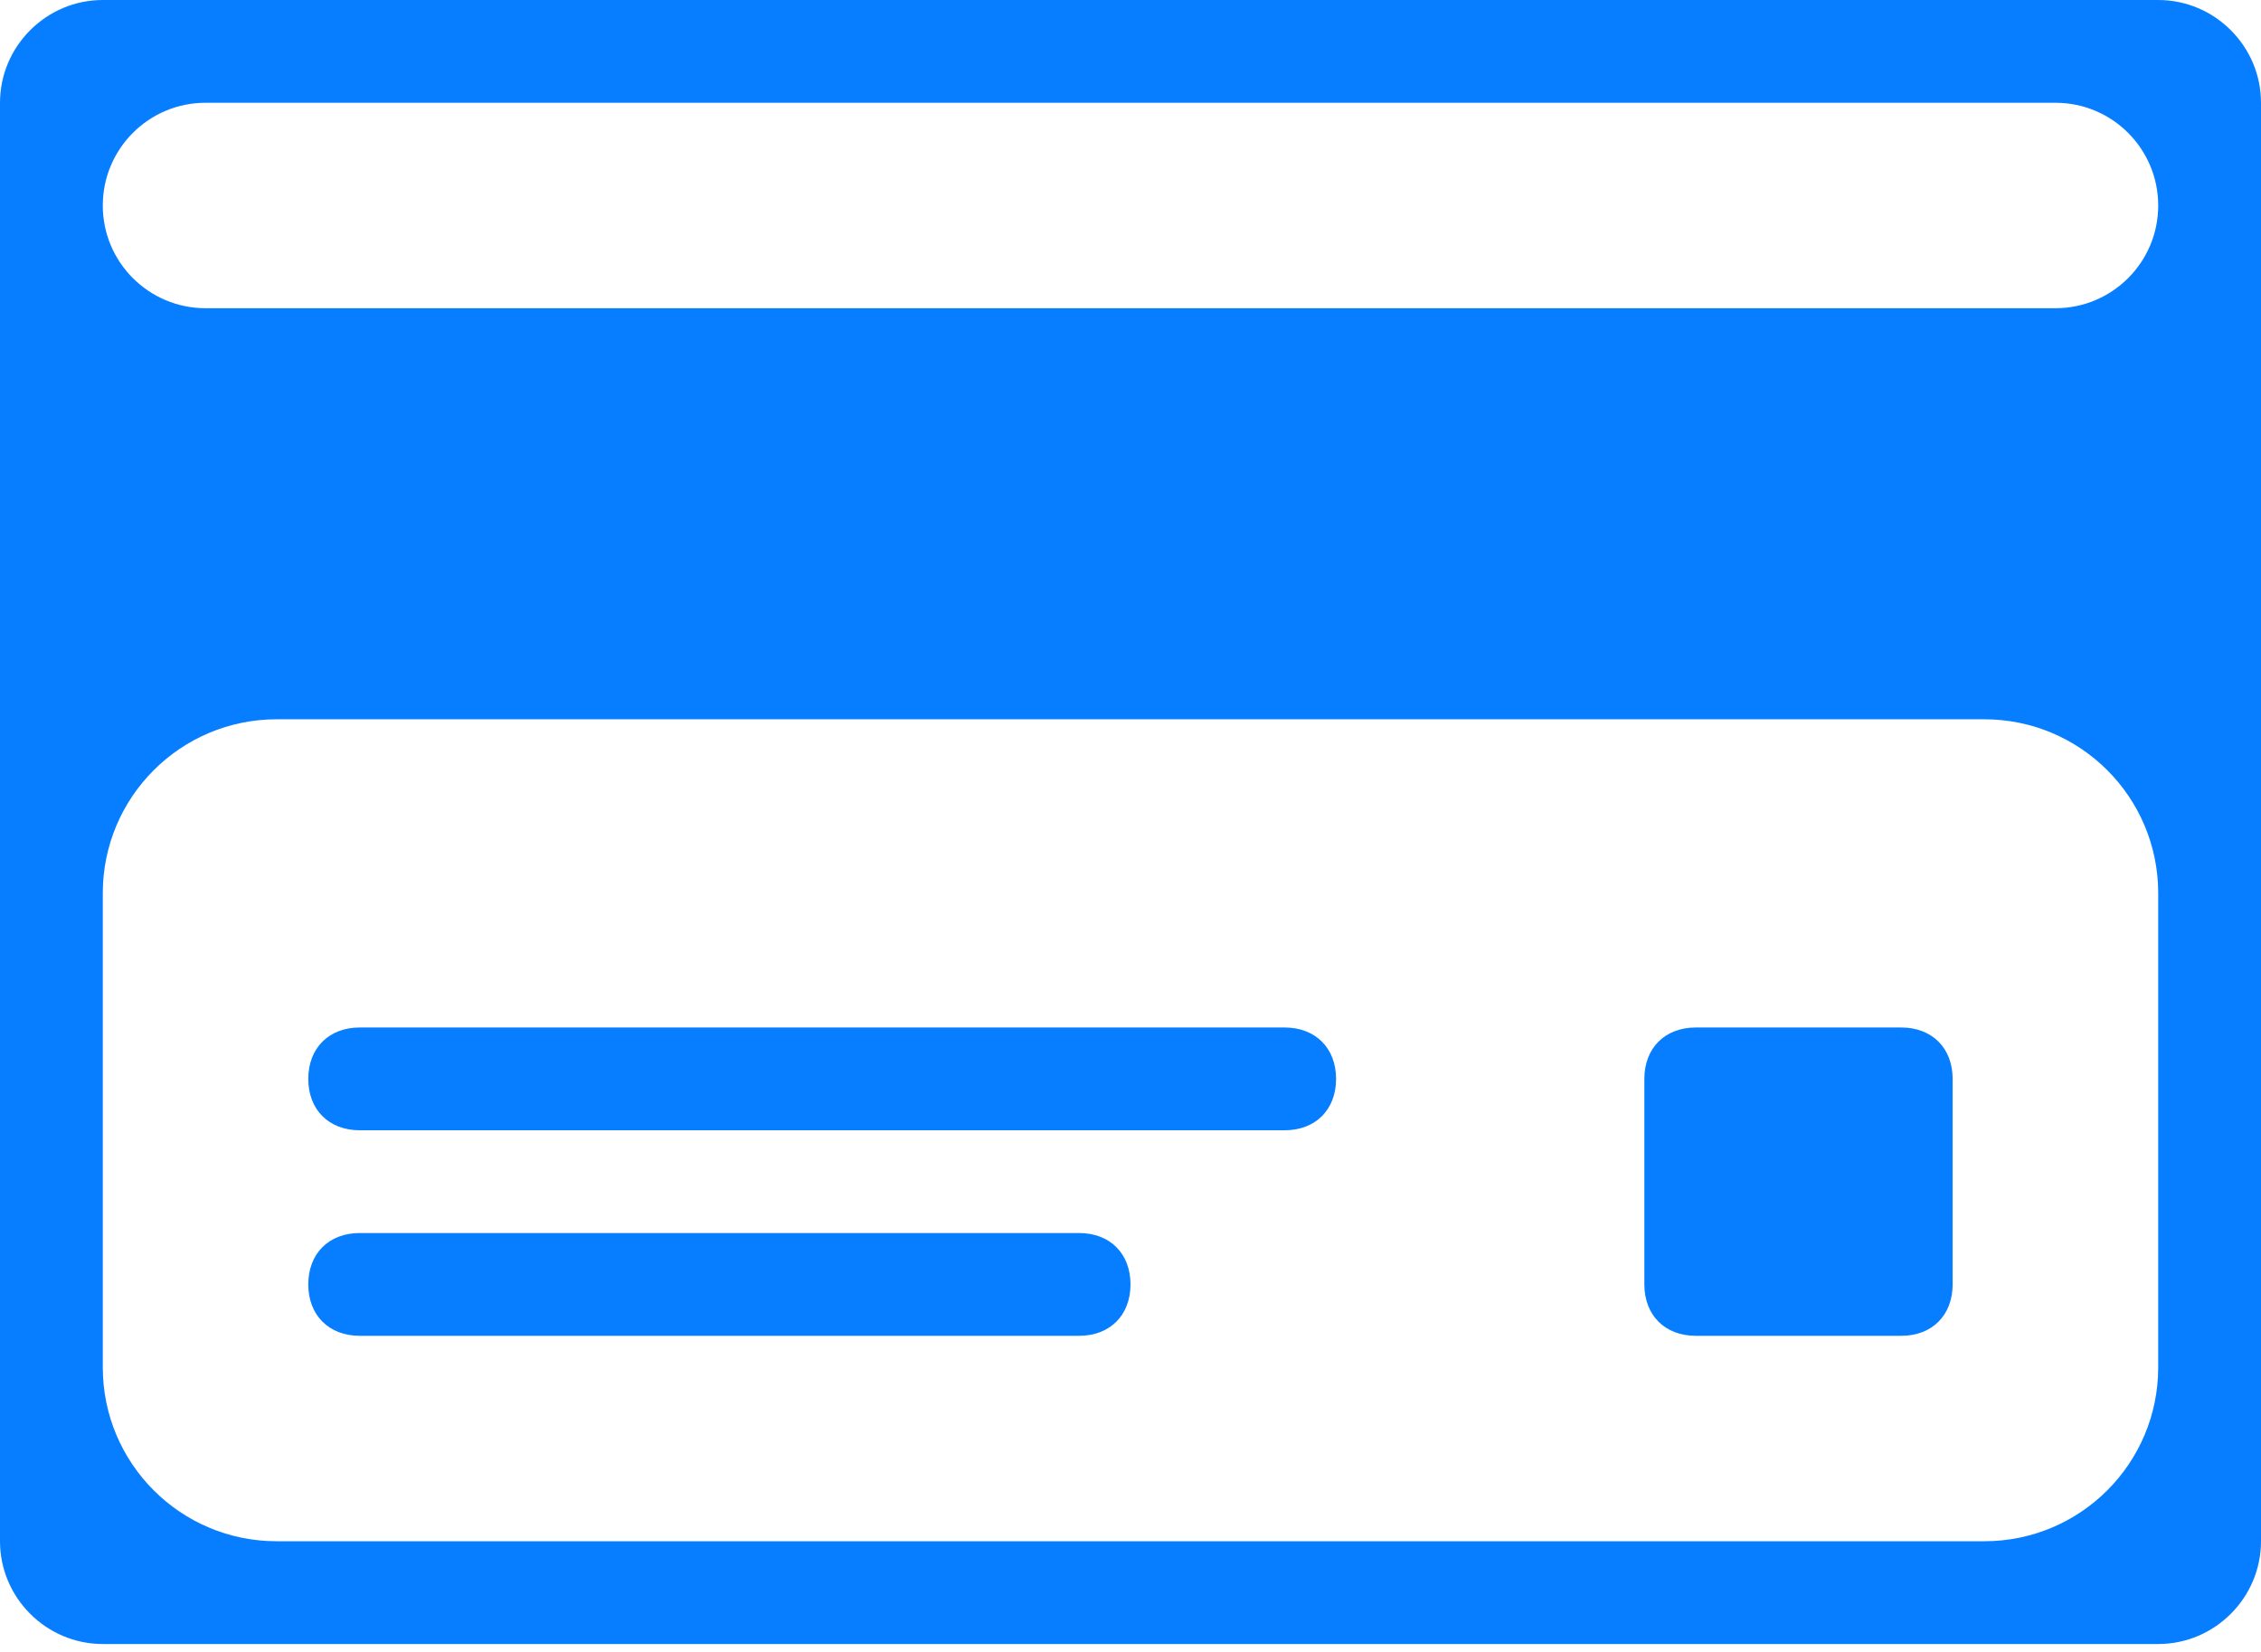
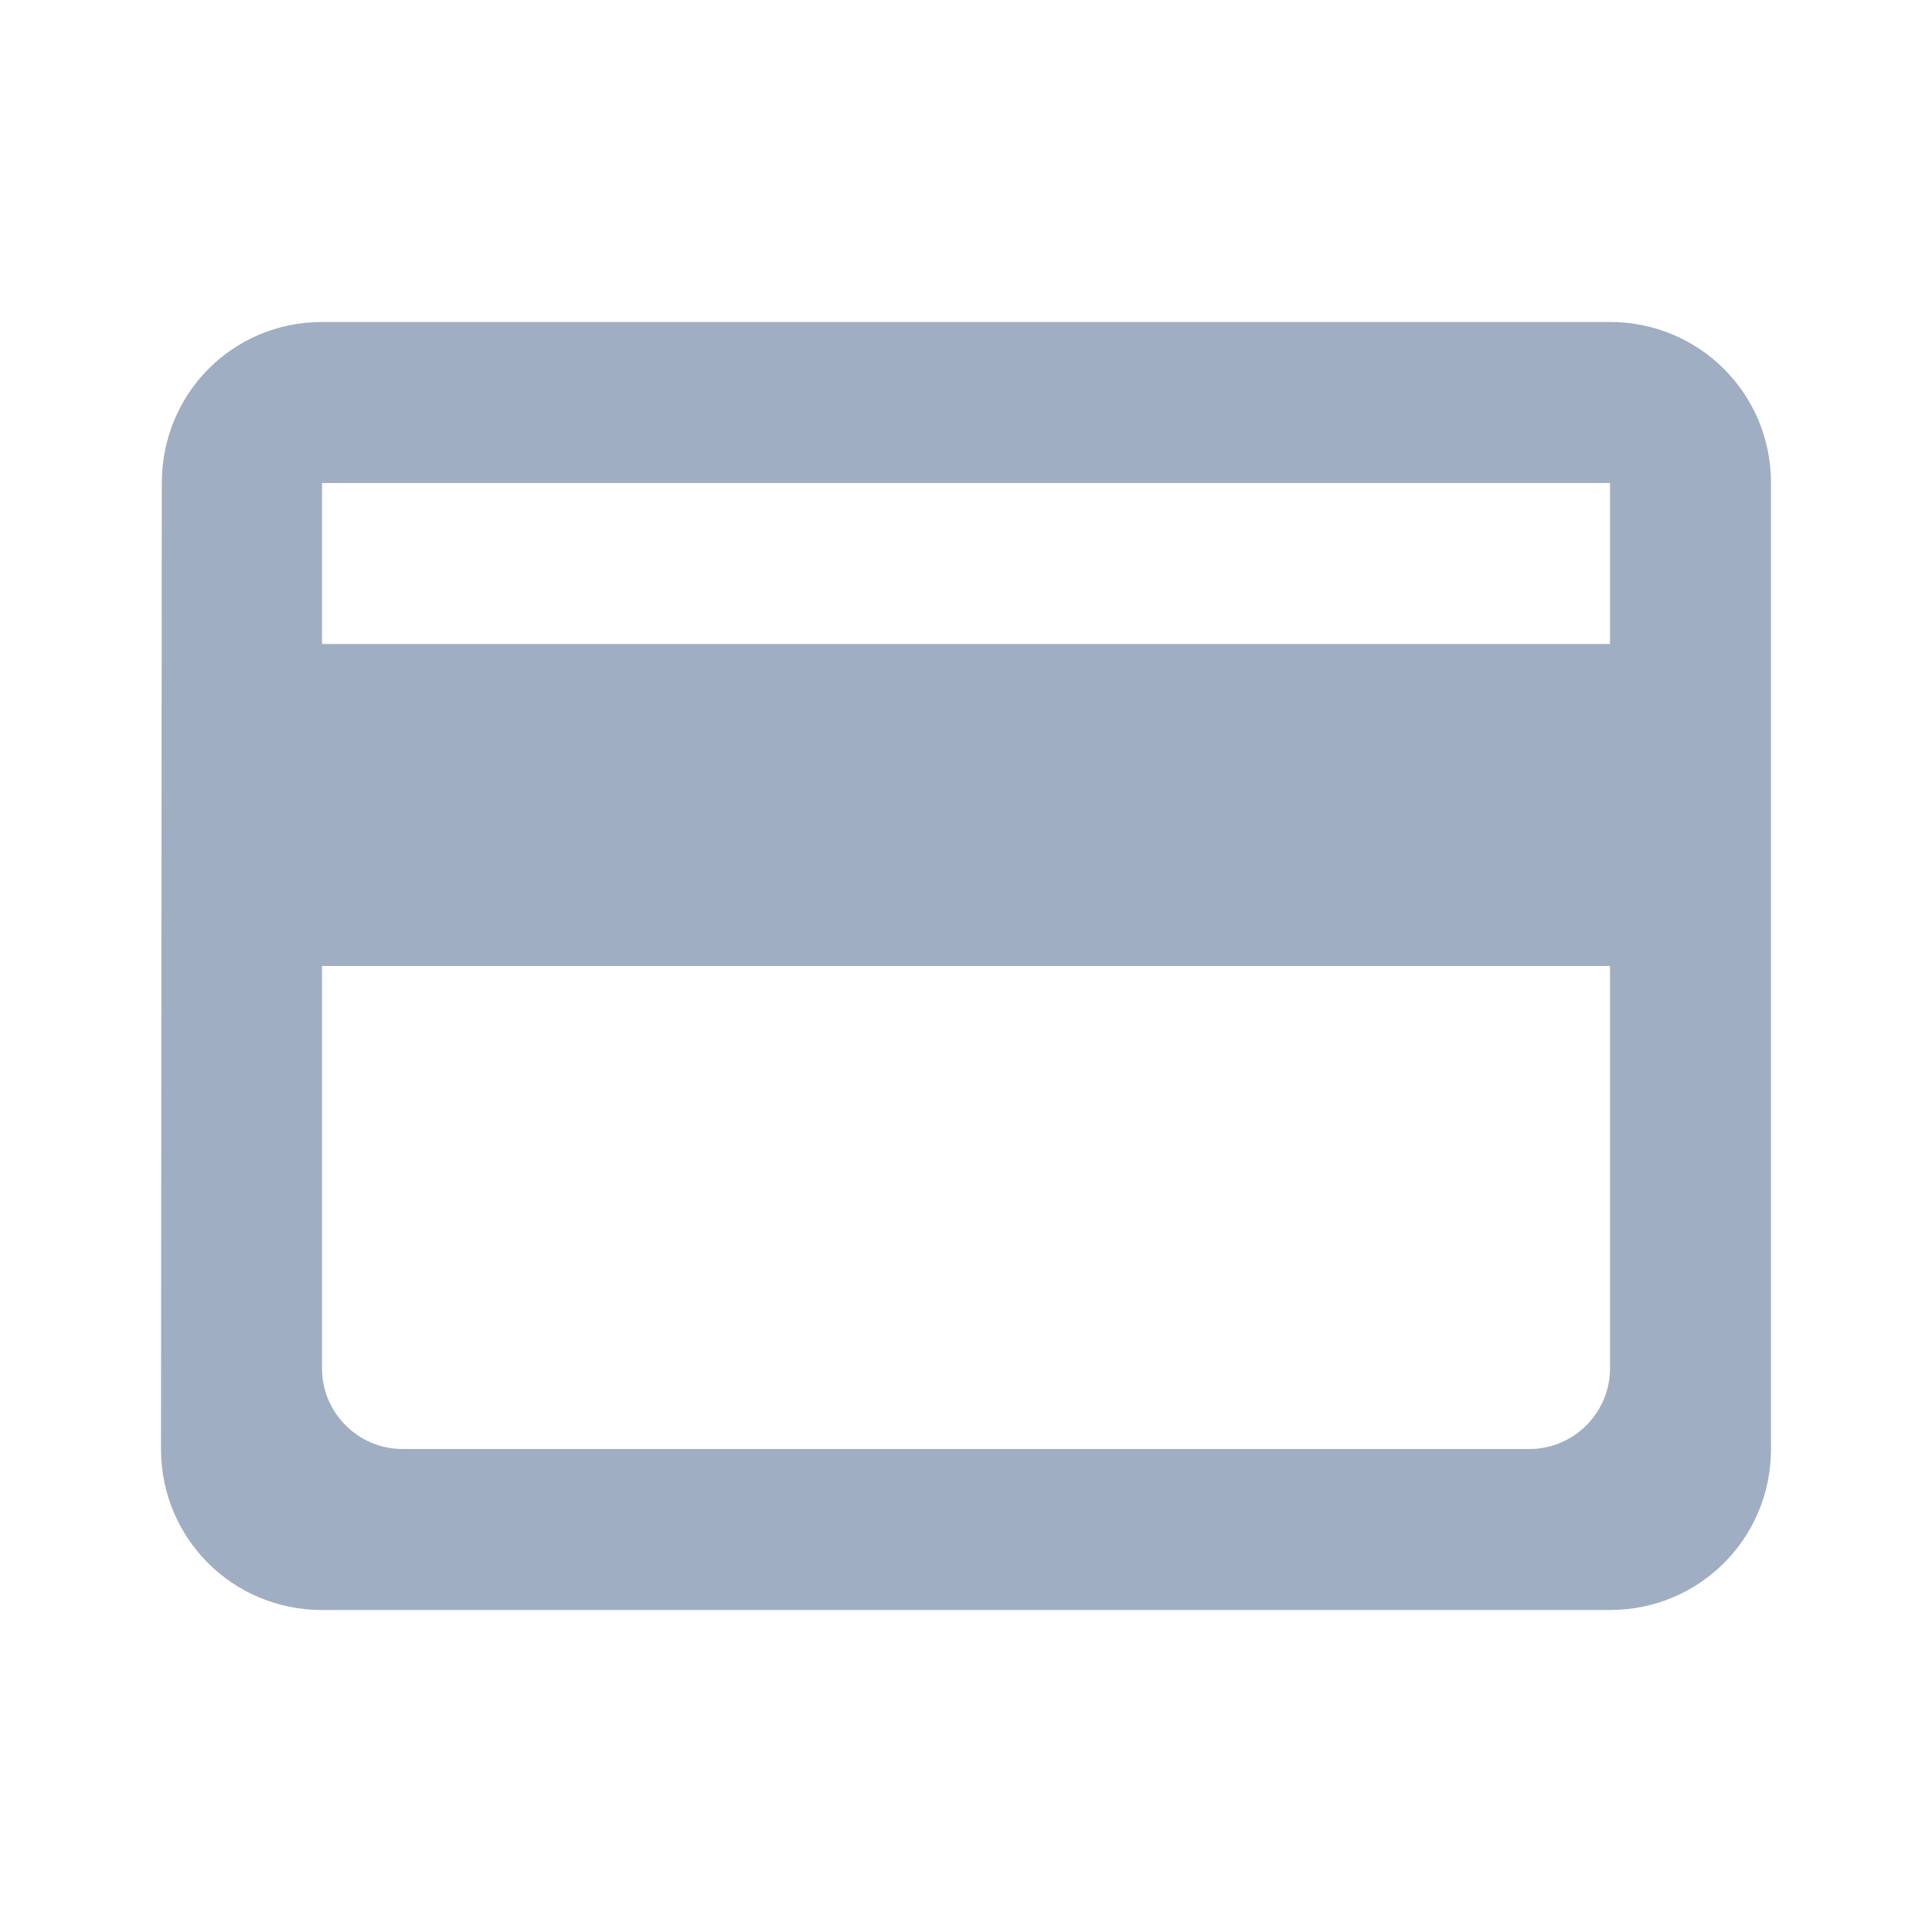
- <svg xmlns="http://www.w3.org/2000/svg" width="26" height="19" viewBox="0 0 26 19" fill="none">
-   <path d="M19.5 15.364H21.864C22.218 15.364 22.454 15.127 22.454 14.773V12.409C22.454 12.055 22.218 11.818 21.864 11.818H19.5C19.145 11.818 18.909 12.055 18.909 12.409V14.773C18.909 15.127 19.145 15.364 19.5 15.364ZM24.818 0H1.182C0.532 0 0 0.532 0 1.182V17.727C0 18.377 0.532 18.909 1.182 18.909H24.818C25.468 18.909 26 18.377 26 17.727V1.182C26 0.532 25.468 0 24.818 0ZM24.818 15.727C24.818 16.832 23.923 17.727 22.818 17.727H3.182C2.077 17.727 1.182 16.832 1.182 15.727V10.273C1.182 9.168 2.077 8.273 3.182 8.273H22.818C23.923 8.273 24.818 9.168 24.818 10.273V15.727ZM24.818 2.364C24.818 3.016 24.289 3.545 23.636 3.545H2.364C1.711 3.545 1.182 3.016 1.182 2.364C1.182 1.711 1.711 1.182 2.364 1.182H23.636C24.289 1.182 24.818 1.711 24.818 2.364ZM4.136 13H14.773C15.127 13 15.364 12.764 15.364 12.409C15.364 12.055 15.127 11.818 14.773 11.818H4.136C3.782 11.818 3.545 12.055 3.545 12.409C3.545 12.764 3.782 13 4.136 13ZM4.136 15.364H12.409C12.764 15.364 13 15.127 13 14.773C13 14.418 12.764 14.182 12.409 14.182H4.136C3.782 14.182 3.545 14.418 3.545 14.773C3.545 15.127 3.782 15.364 4.136 15.364Z" fill="#067EFF" />
+ <svg xmlns="http://www.w3.org/2000/svg" width="24" height="24" viewBox="0 0 24 24" fill="none">
+   <mask id="mask0_26313_64272" style="mask-type:alpha" maskUnits="userSpaceOnUse" x="2" y="4" width="20" height="16">
+     <path fill-rule="evenodd" clip-rule="evenodd" d="M20 4H4C2.89 4 2.01 4.89 2.01 6L2 18C2 19.11 2.89 20 4 20H20C21.11 20 22 19.11 22 18V6C22 4.89 21.11 4 20 4ZM19 18H5C4.45 18 4 17.55 4 17V12H20V17C20 17.55 19.55 18 19 18ZM4 8H20V6H4V8Z" fill="black" />
+   </mask>
+   <g mask="url(#mask0_26313_64272)">
+     <rect width="24" height="24" fill="#9FAEC2" />
+   </g>
</svg>
